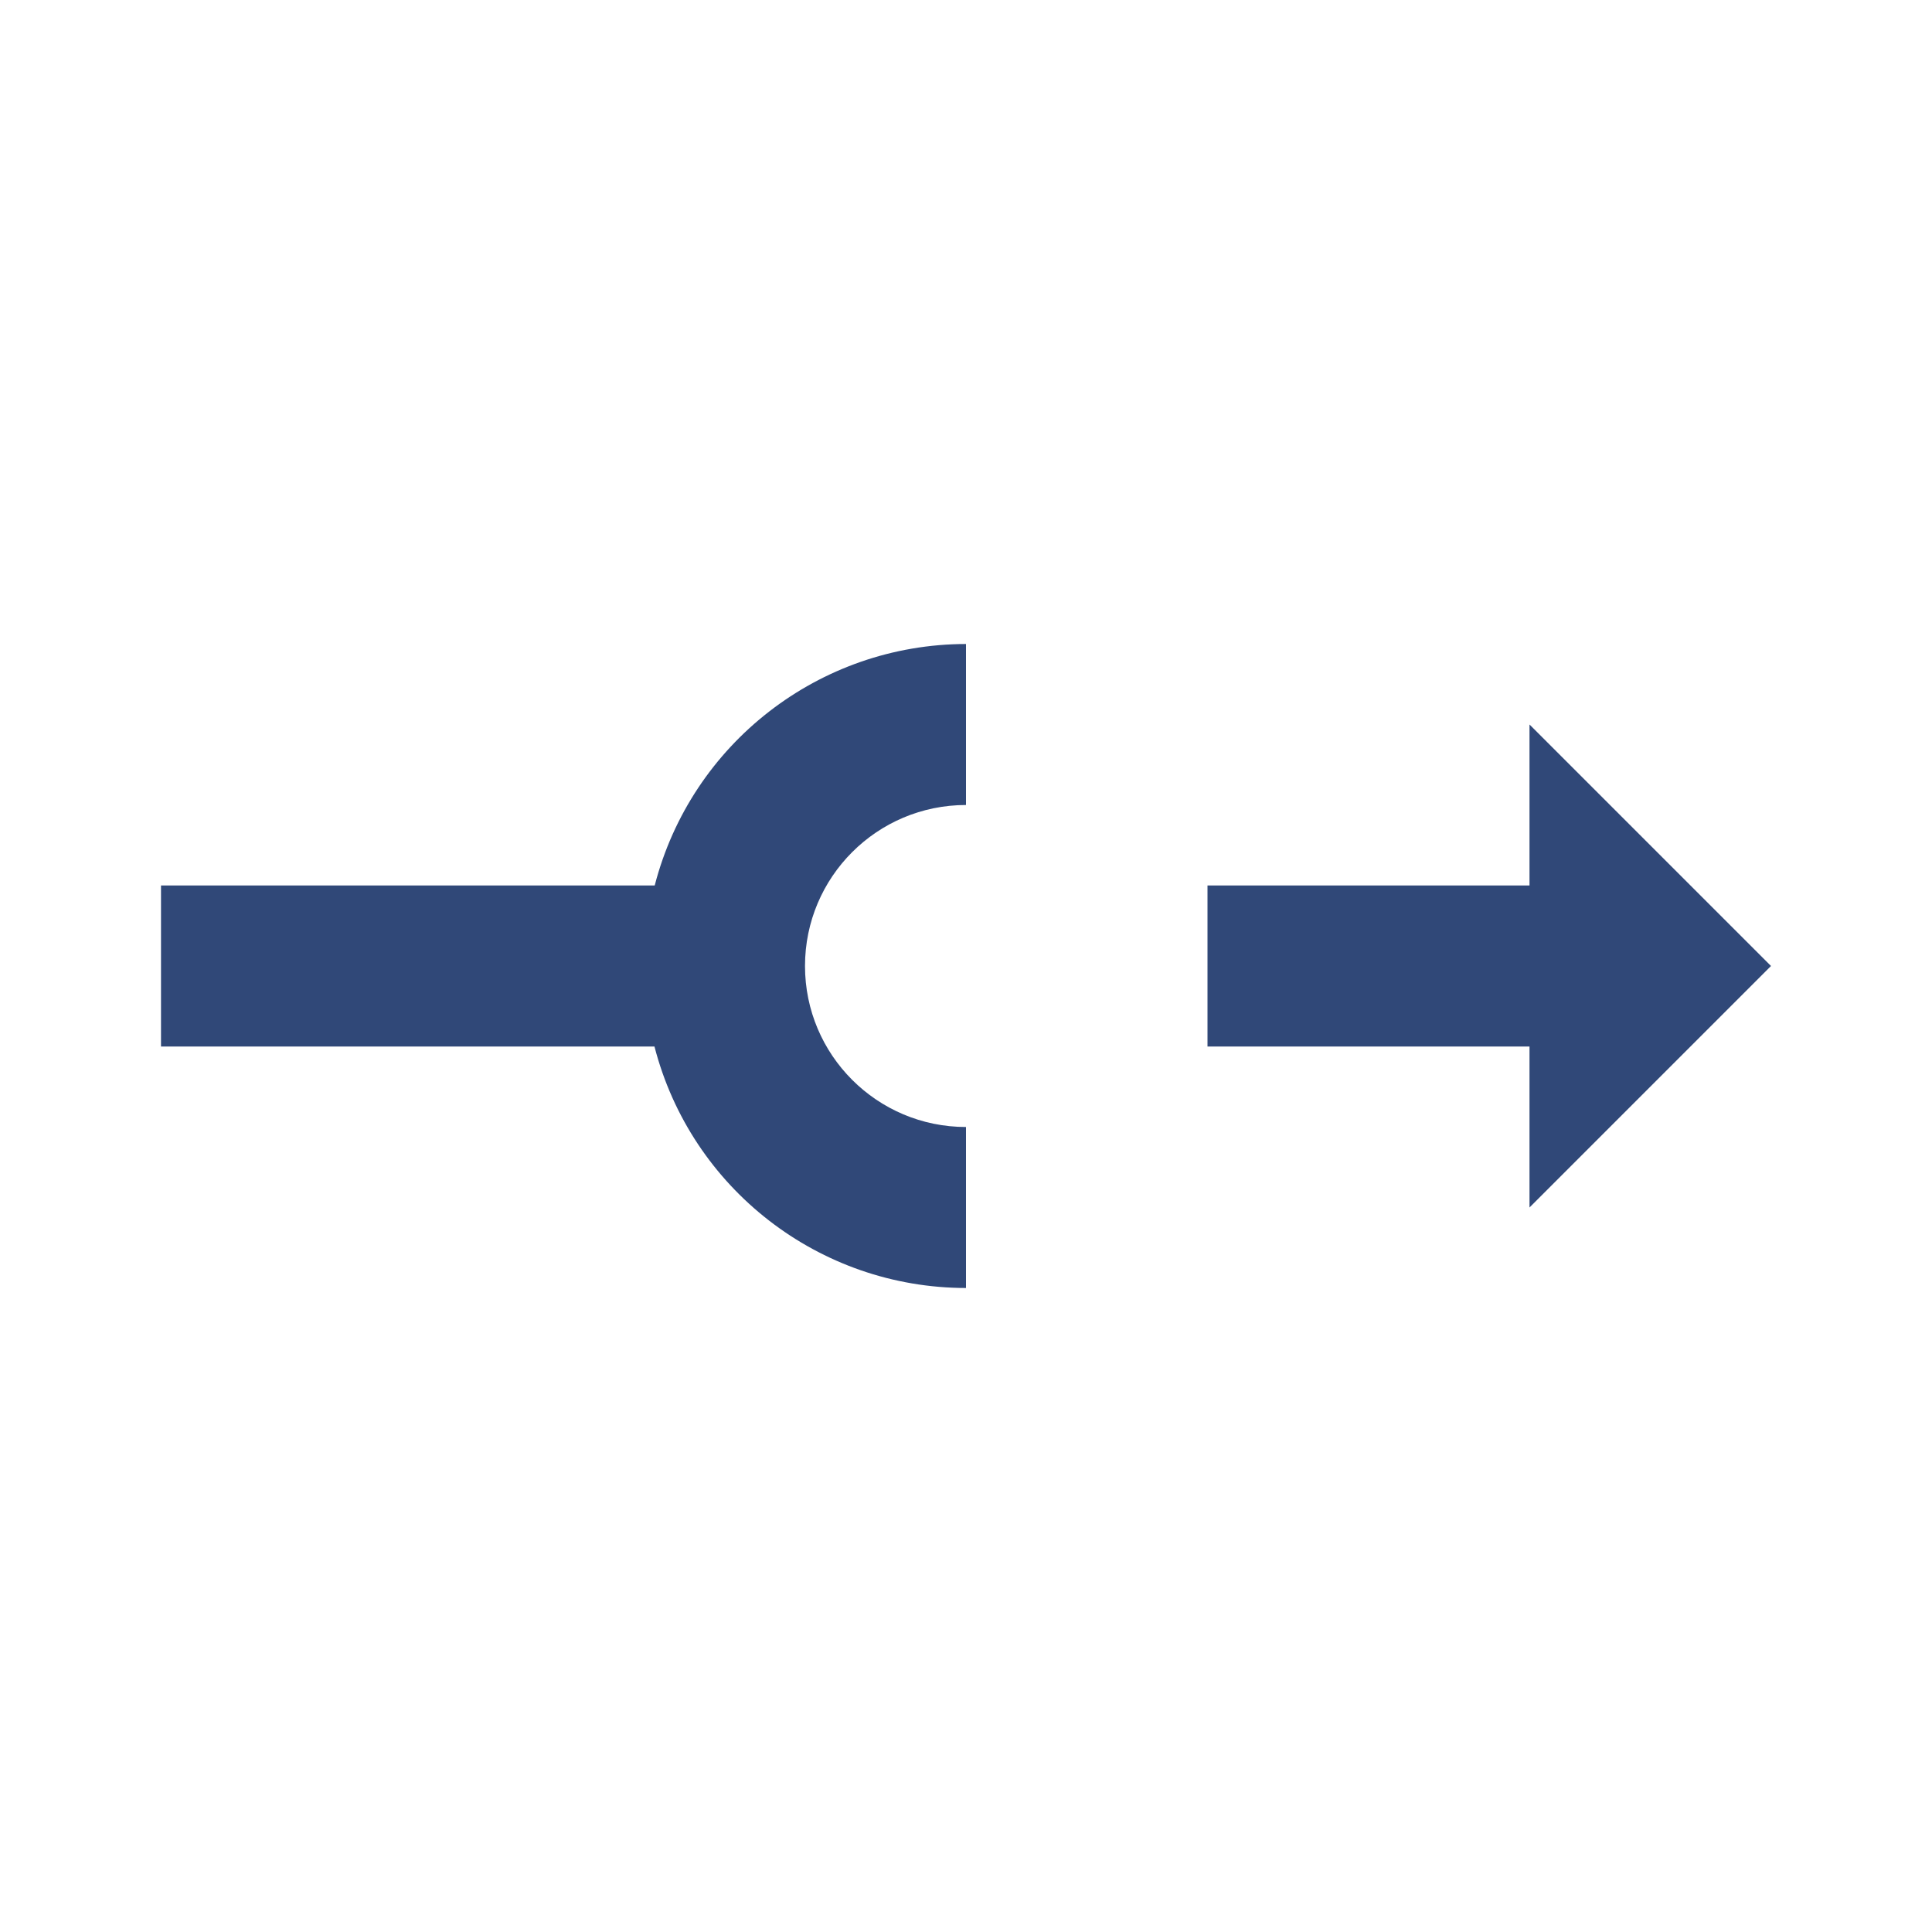
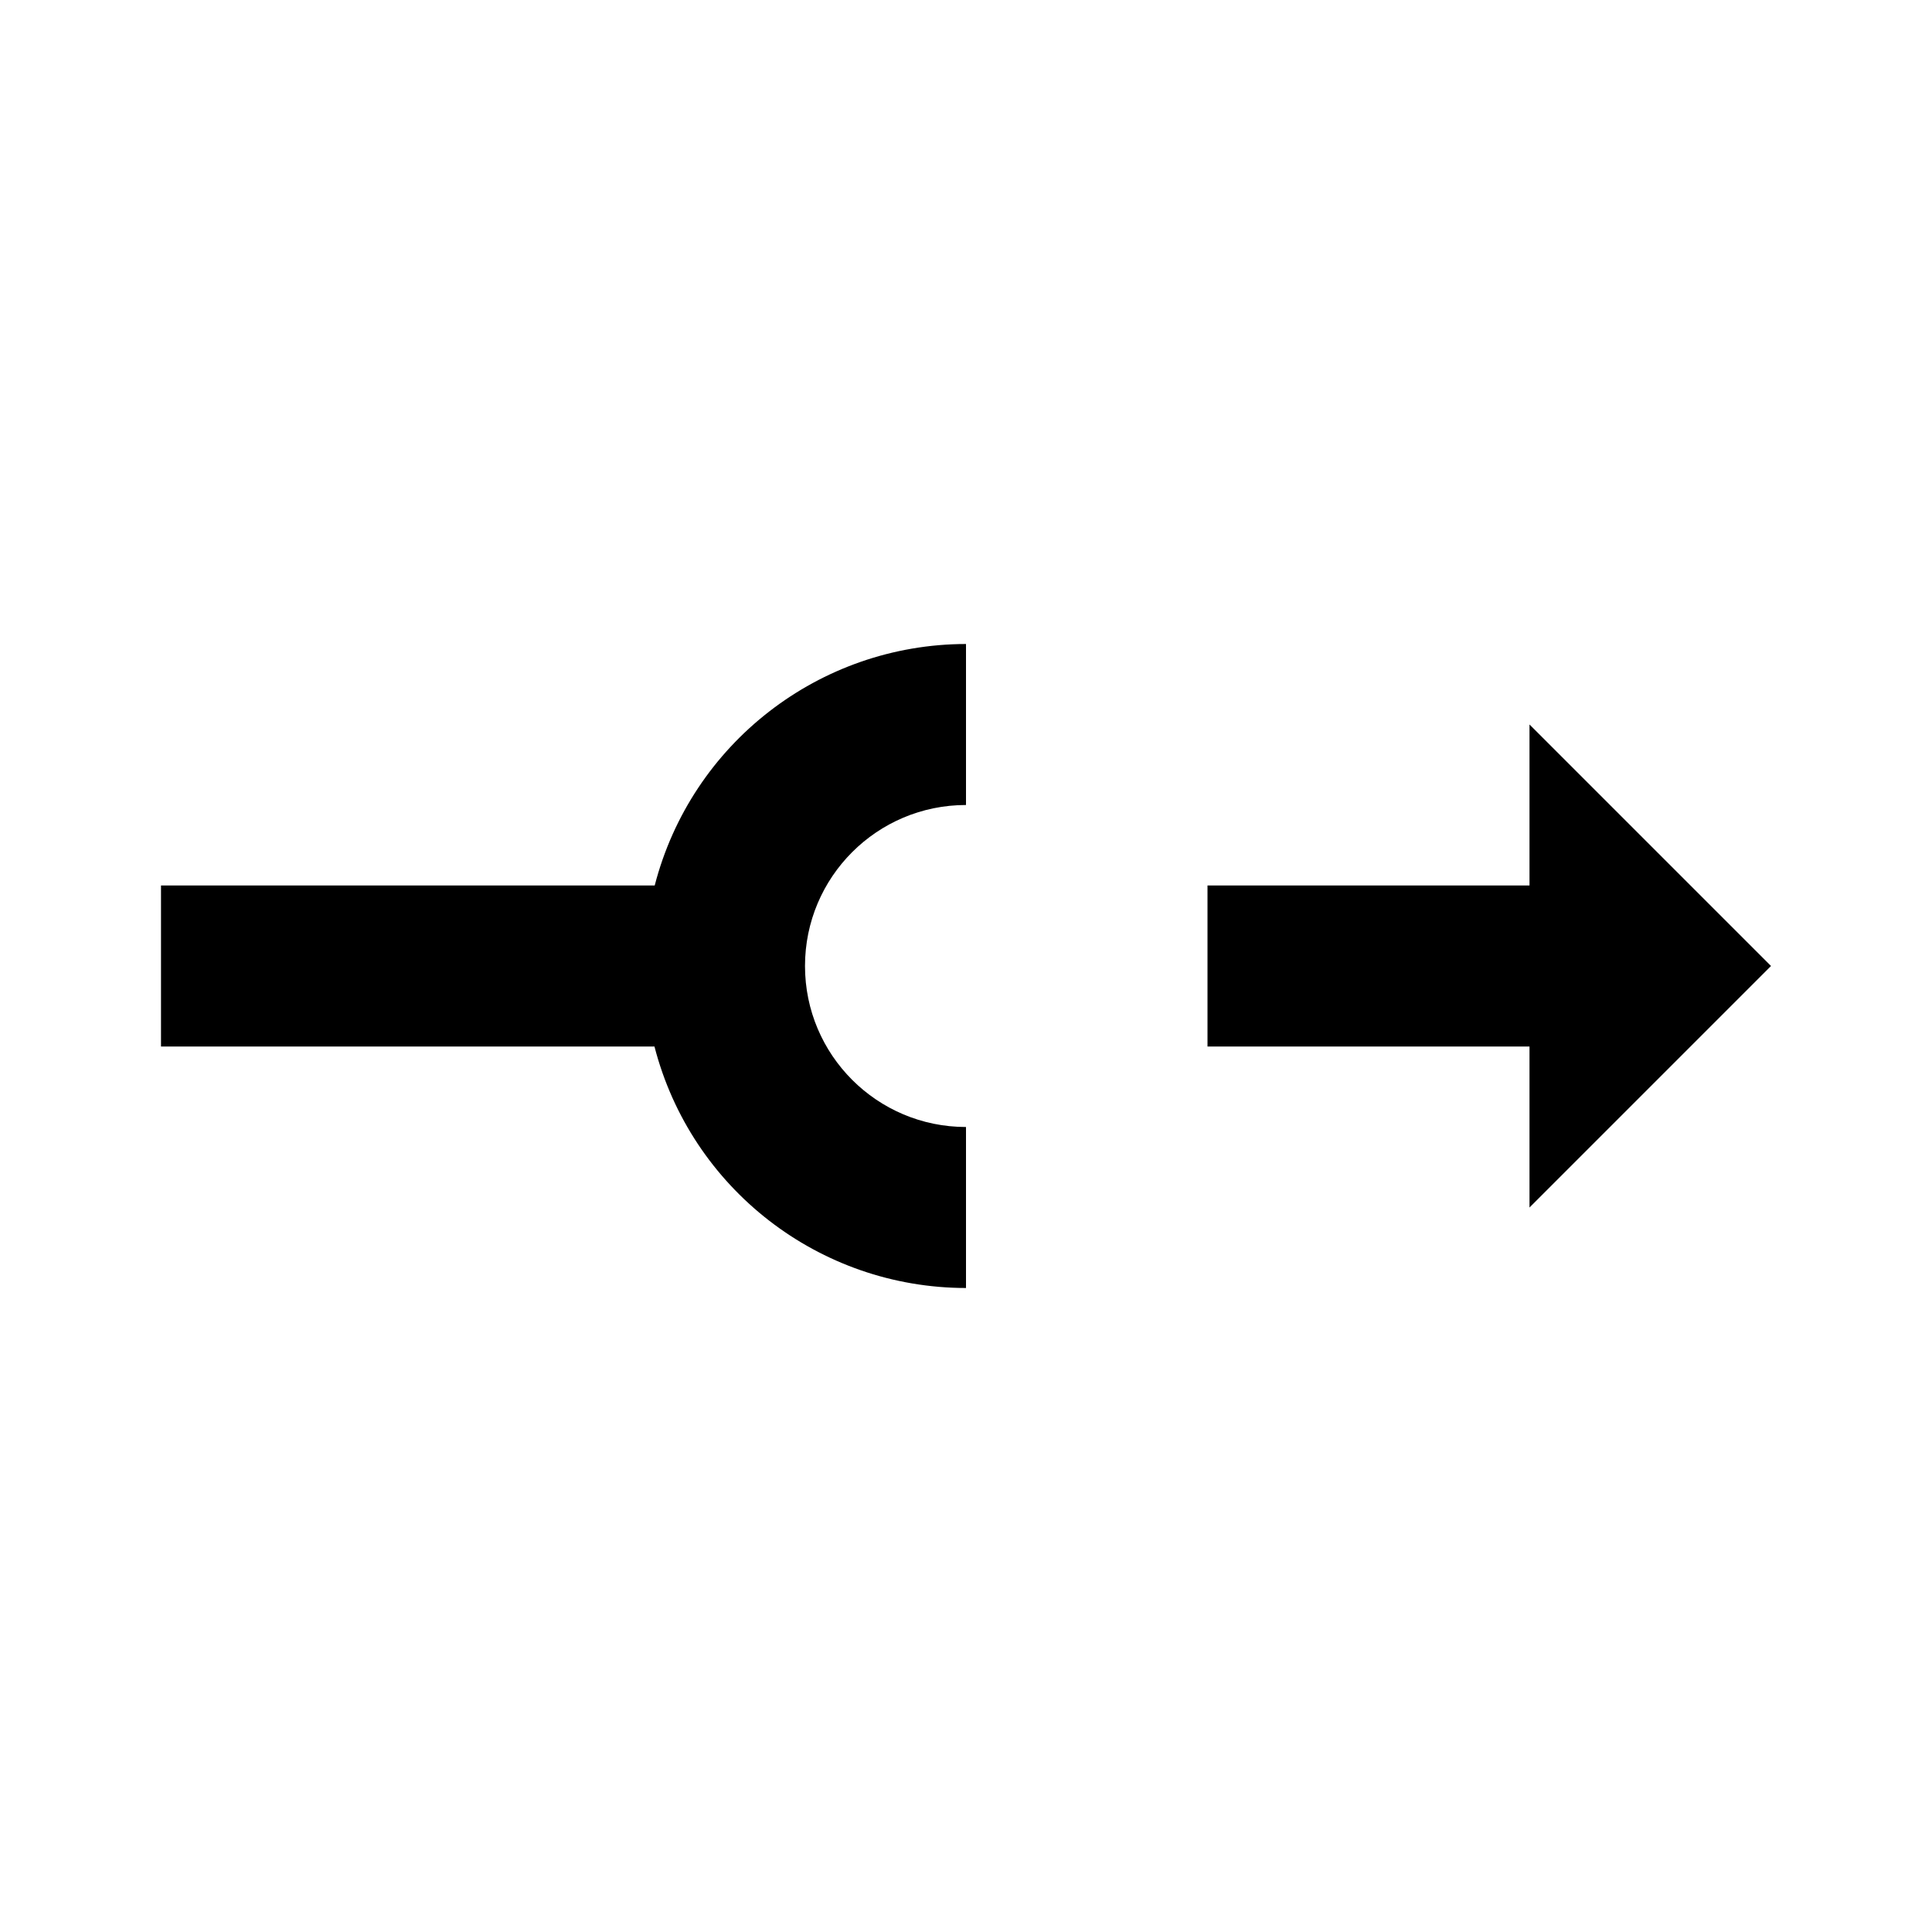
<svg xmlns="http://www.w3.org/2000/svg" viewBox="0 0 48 48">
-   <path fill="#304878" d="M24 16a8 8 0 0 0-7.734 6H4v4h12.26A8 8 0 0 0 24 32v-4a4 4 0 0 1-4-4 4 4 0 0 1 4-4v-4zM38 18v4h-8v4h8v4l6-6-6-6z" />
+   <path fill="currentColor" d="M24 16a8 8 0 0 0-7.734 6H4v4h12.26A8 8 0 0 0 24 32v-4a4 4 0 0 1-4-4 4 4 0 0 1 4-4v-4zM38 18v4h-8v4h8v4l6-6-6-6z" />
</svg>
